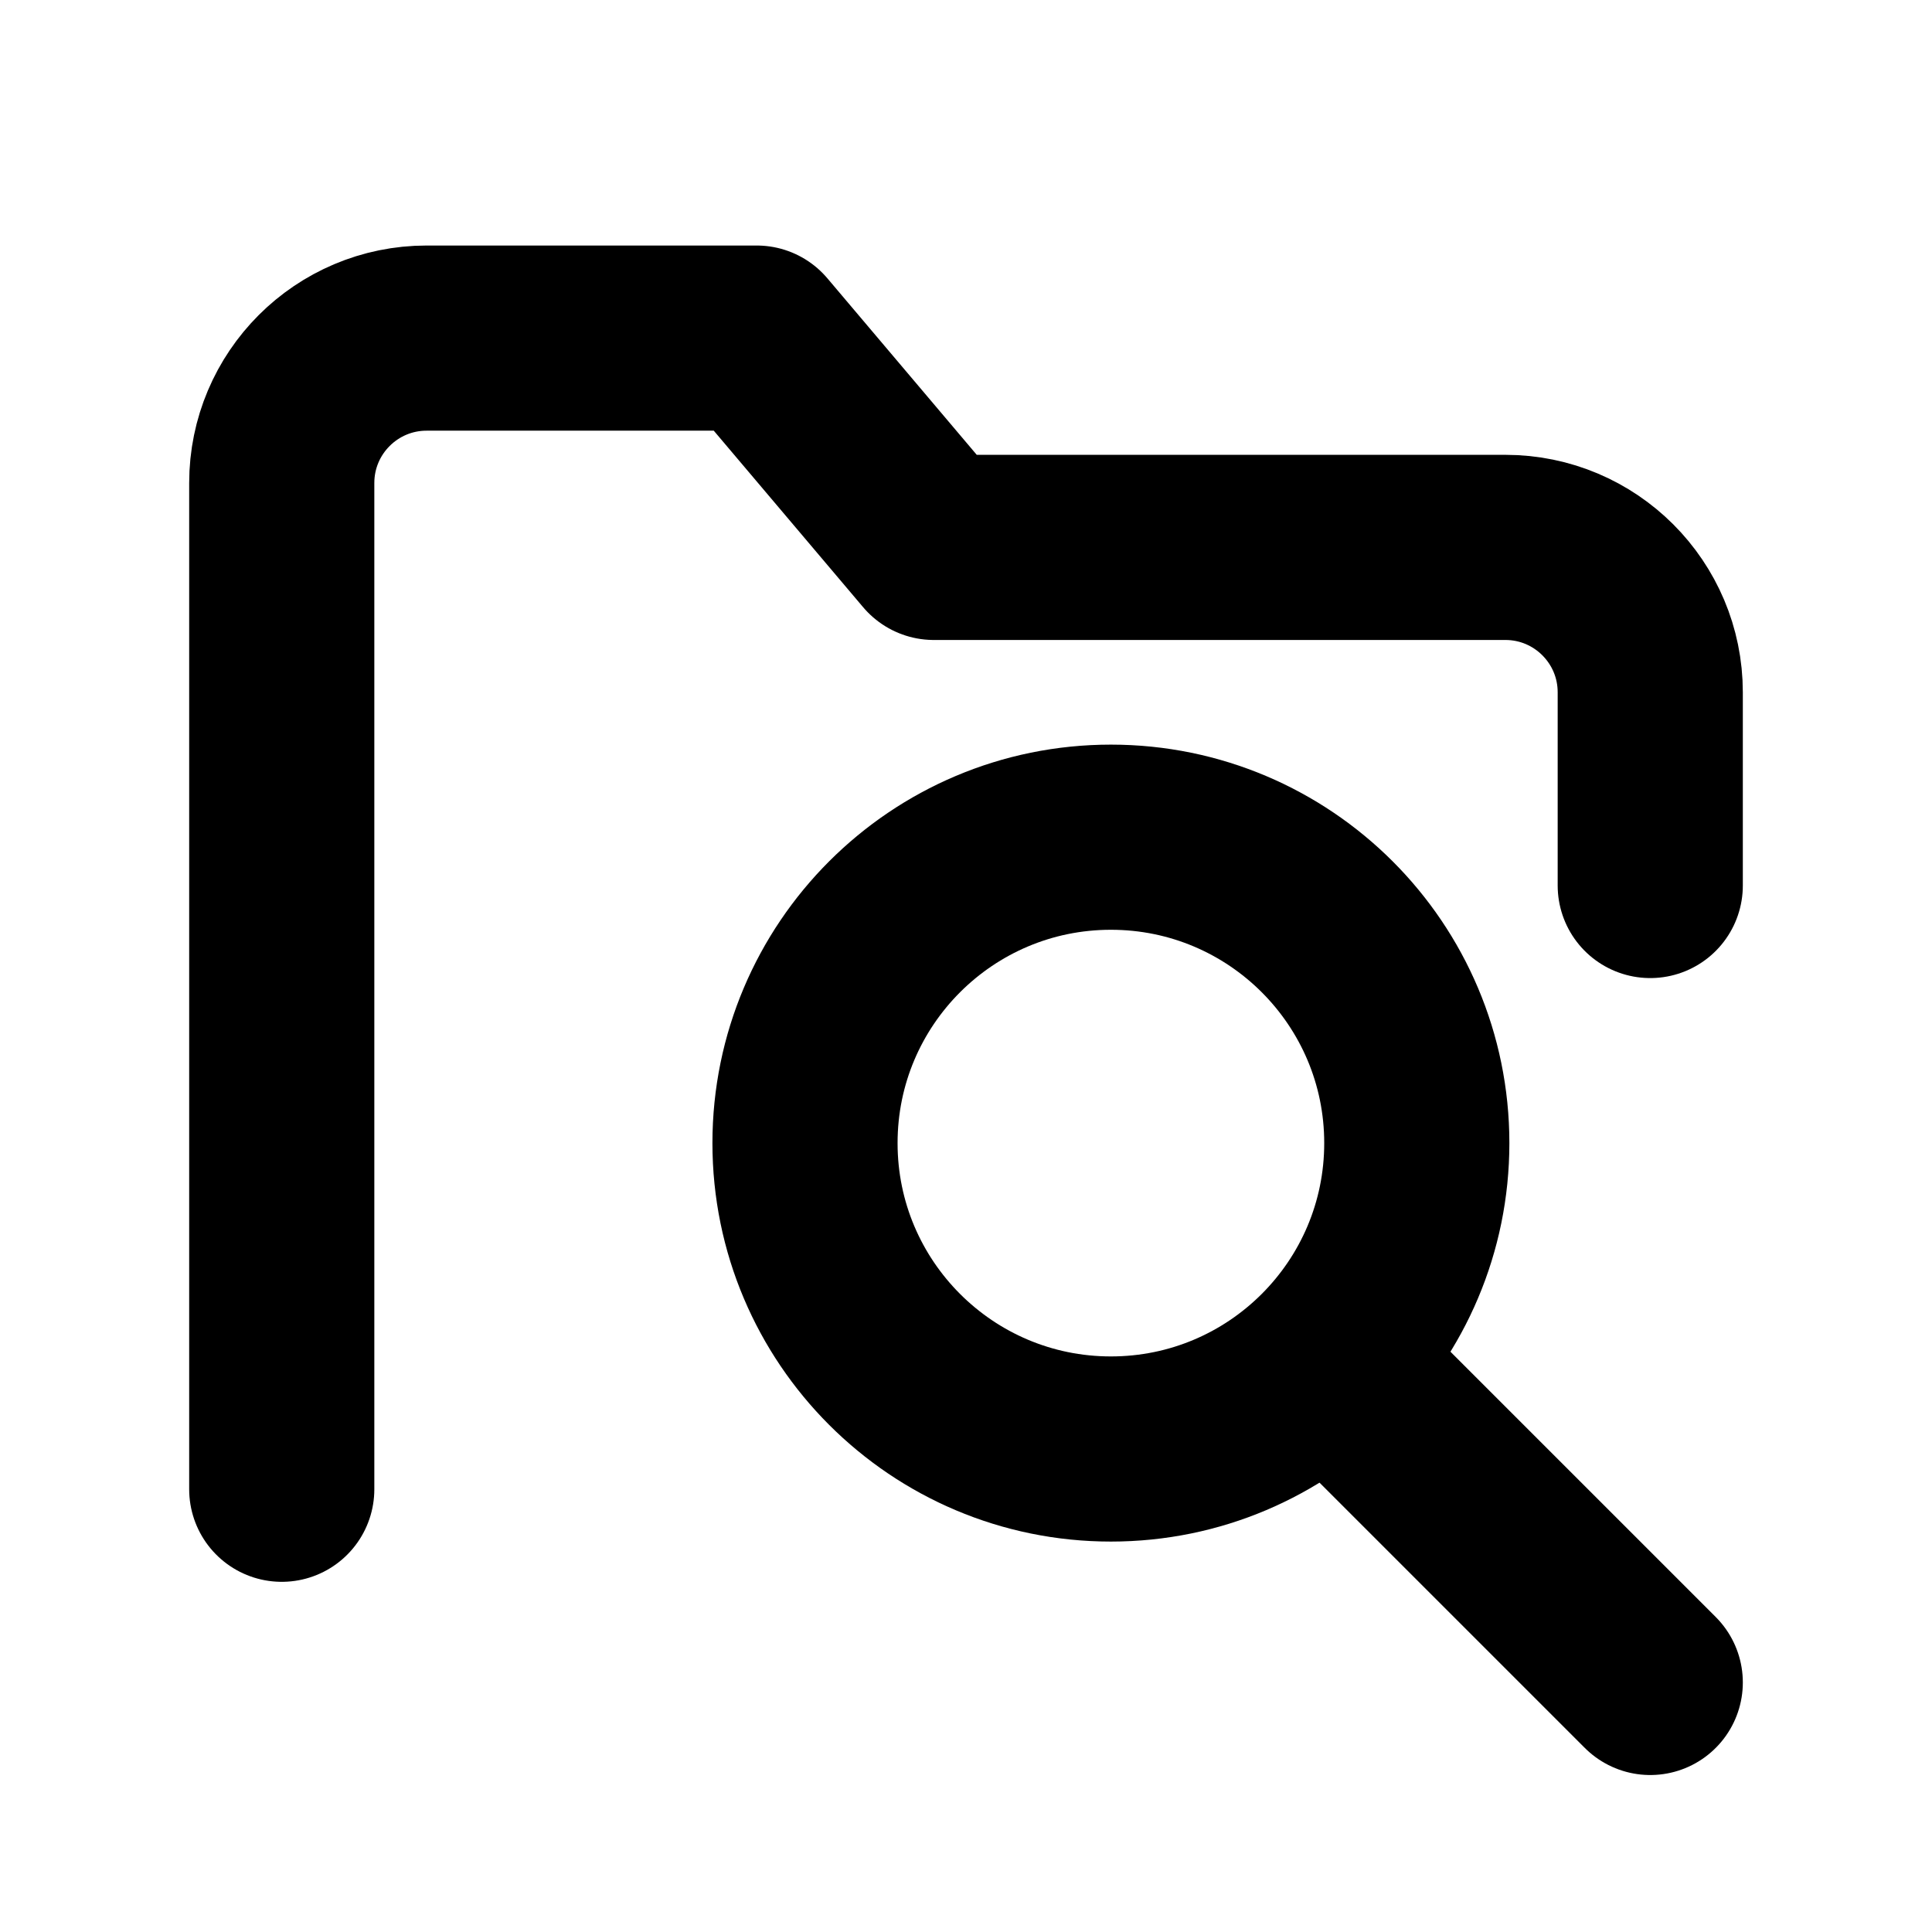
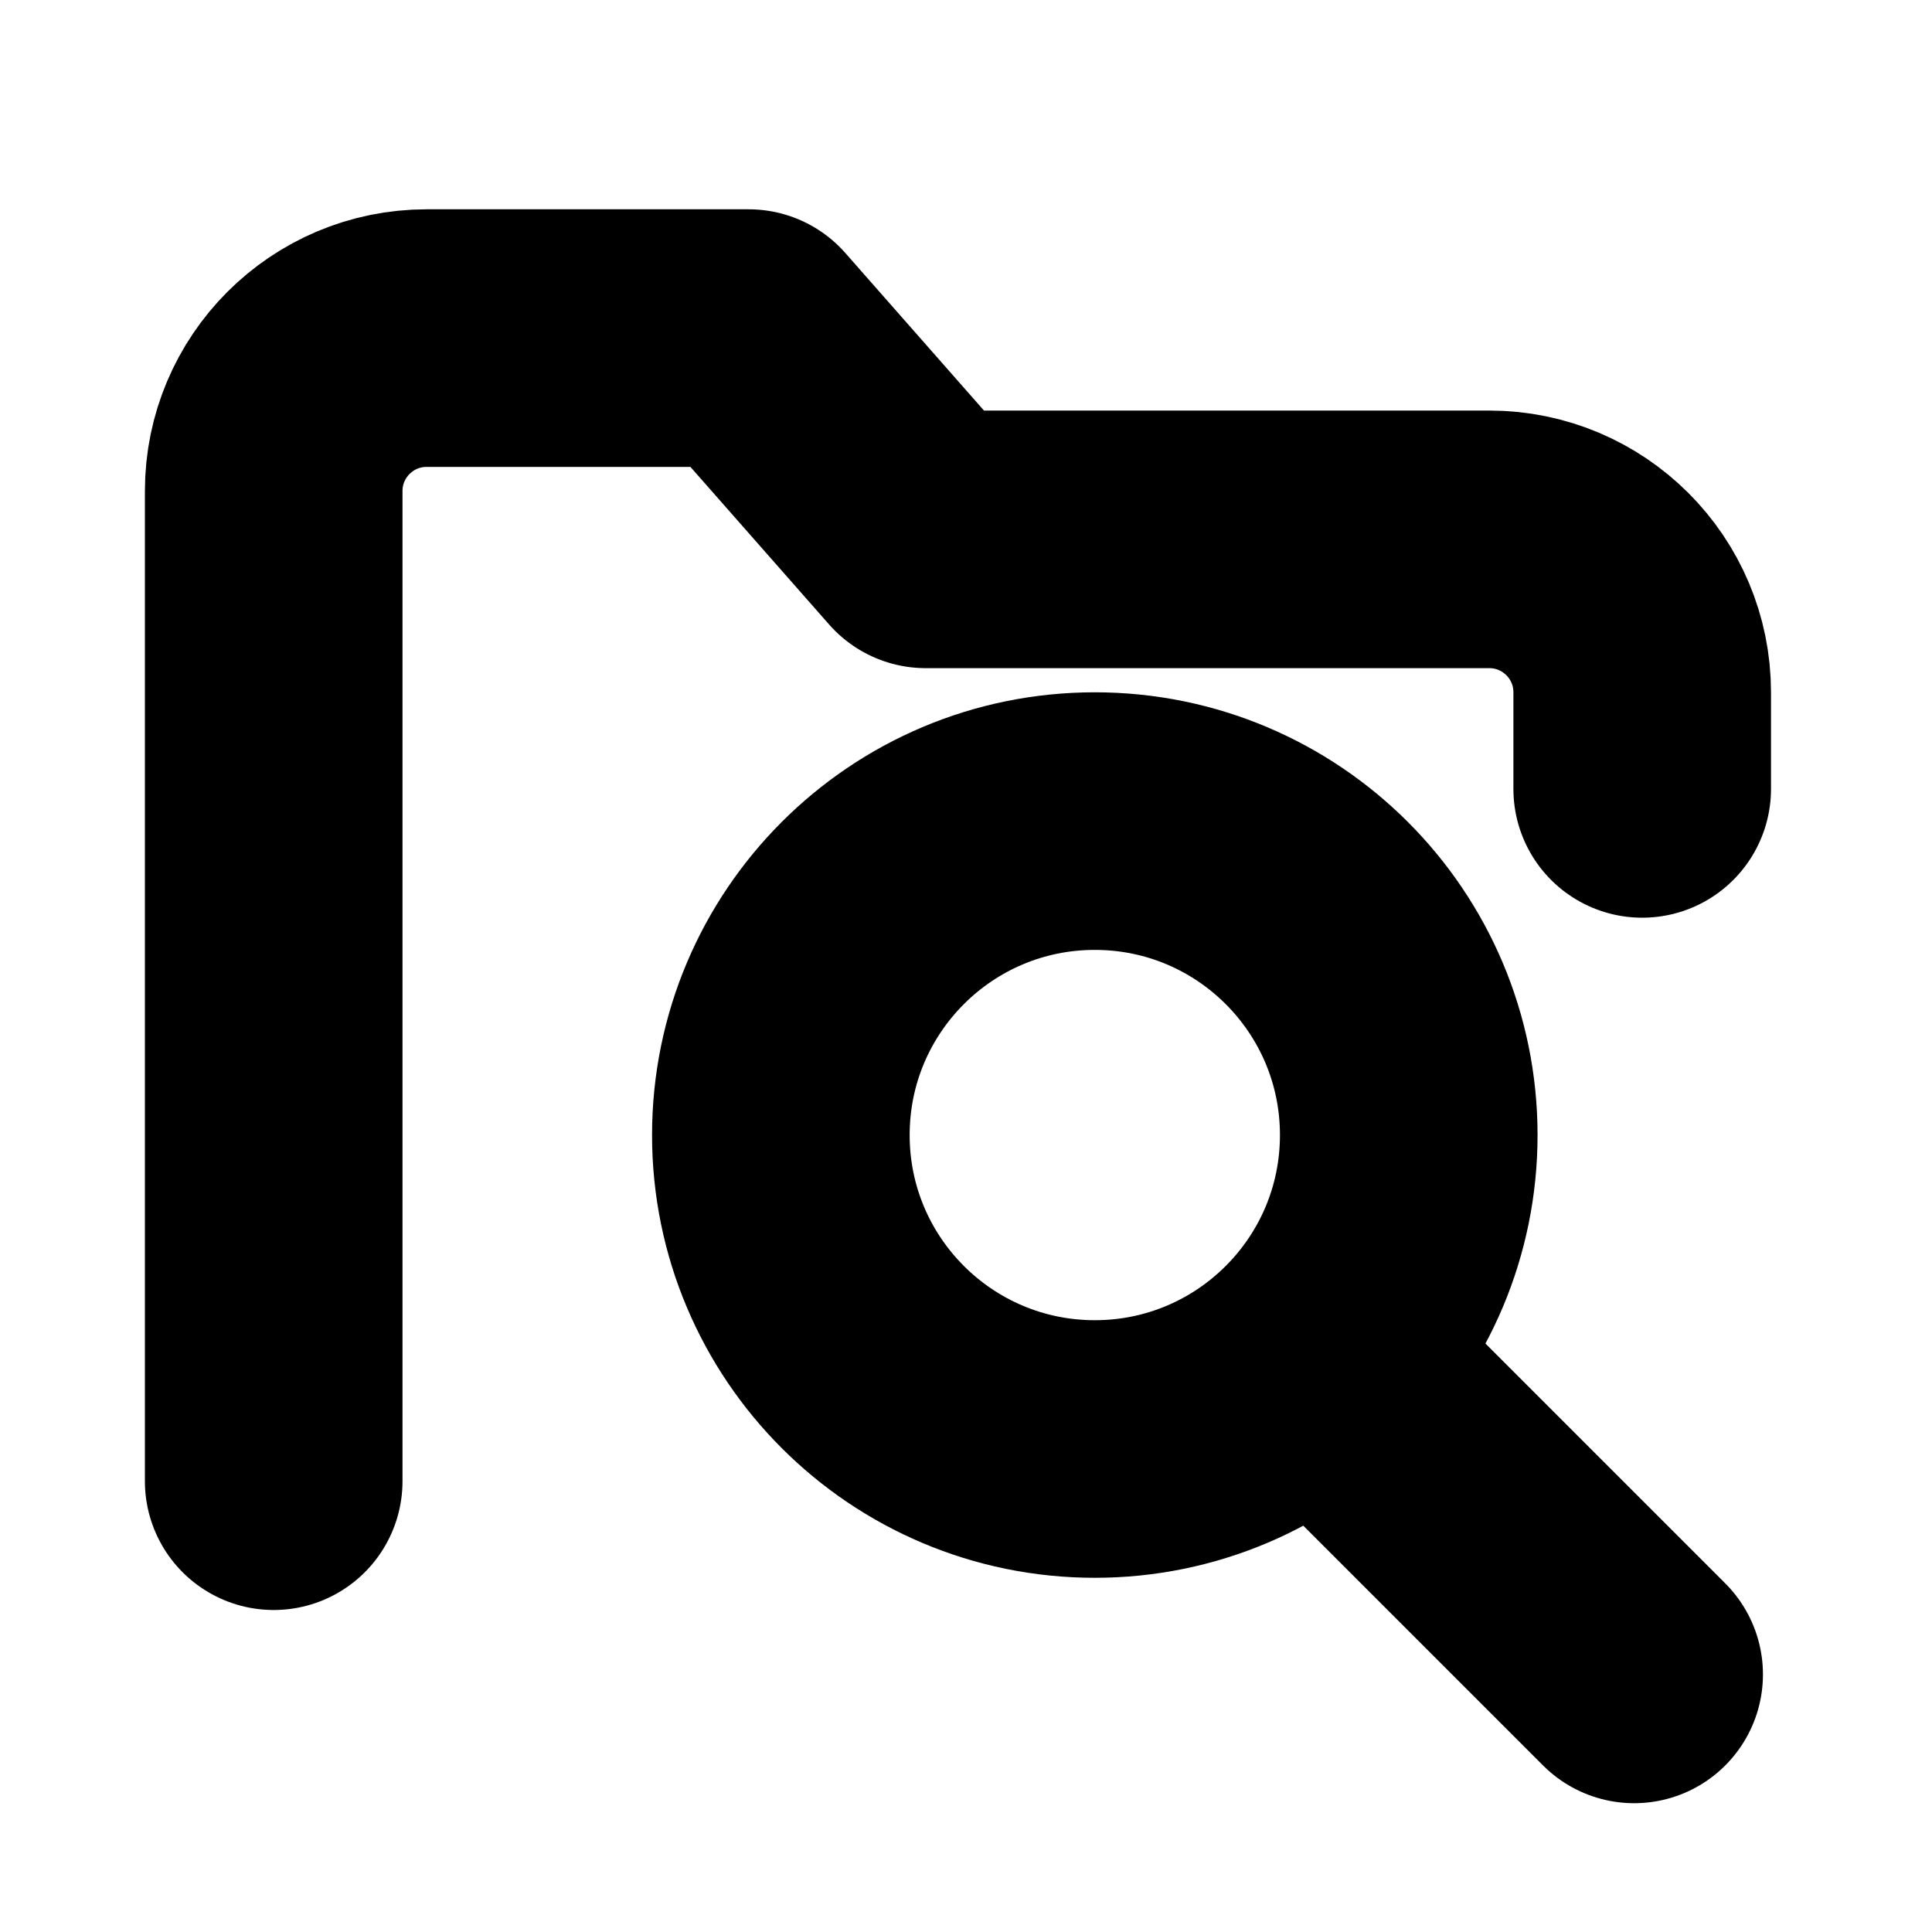
- <svg xmlns="http://www.w3.org/2000/svg" width="24" height="24" viewBox="0 0 24 24" fill="none" stroke="#000000" stroke-width="2.3" stroke-linecap="round" stroke-linejoin="round">
-   <path d="M3.5 18.5 V6 a1.8 1.8 0 0 1 1.8 -1.8 h4.1 l2.2 2.6 h7.1 a1.8 1.8 0 0 1 1.8 1.8 V11" />
-   <circle cx="13.8" cy="14.2" r="3.8" />
-   <line x1="16.7" y1="17.1" x2="20.5" y2="20.9" />
+ <svg xmlns="http://www.w3.org/2000/svg" width="24" height="24" viewBox="0 0 24 24" fill="none" stroke="#000000" stroke-linecap="round" stroke-linejoin="round">
+   <path d="M3.4 18.4 V6.1 a1.9 1.9 0 0 1 1.9 -1.9 h4 l2.2 2.5 h7 a1.9 1.9 0 0 1 1.9 1.9 v1.2" stroke-width="3.2" />
+   <circle cx="13.6" cy="14.1" r="3.9" stroke-width="3.2" />
+   <line x1="16.6" y1="17.1" x2="20.3" y2="20.8" stroke-width="3.2" />
</svg>
